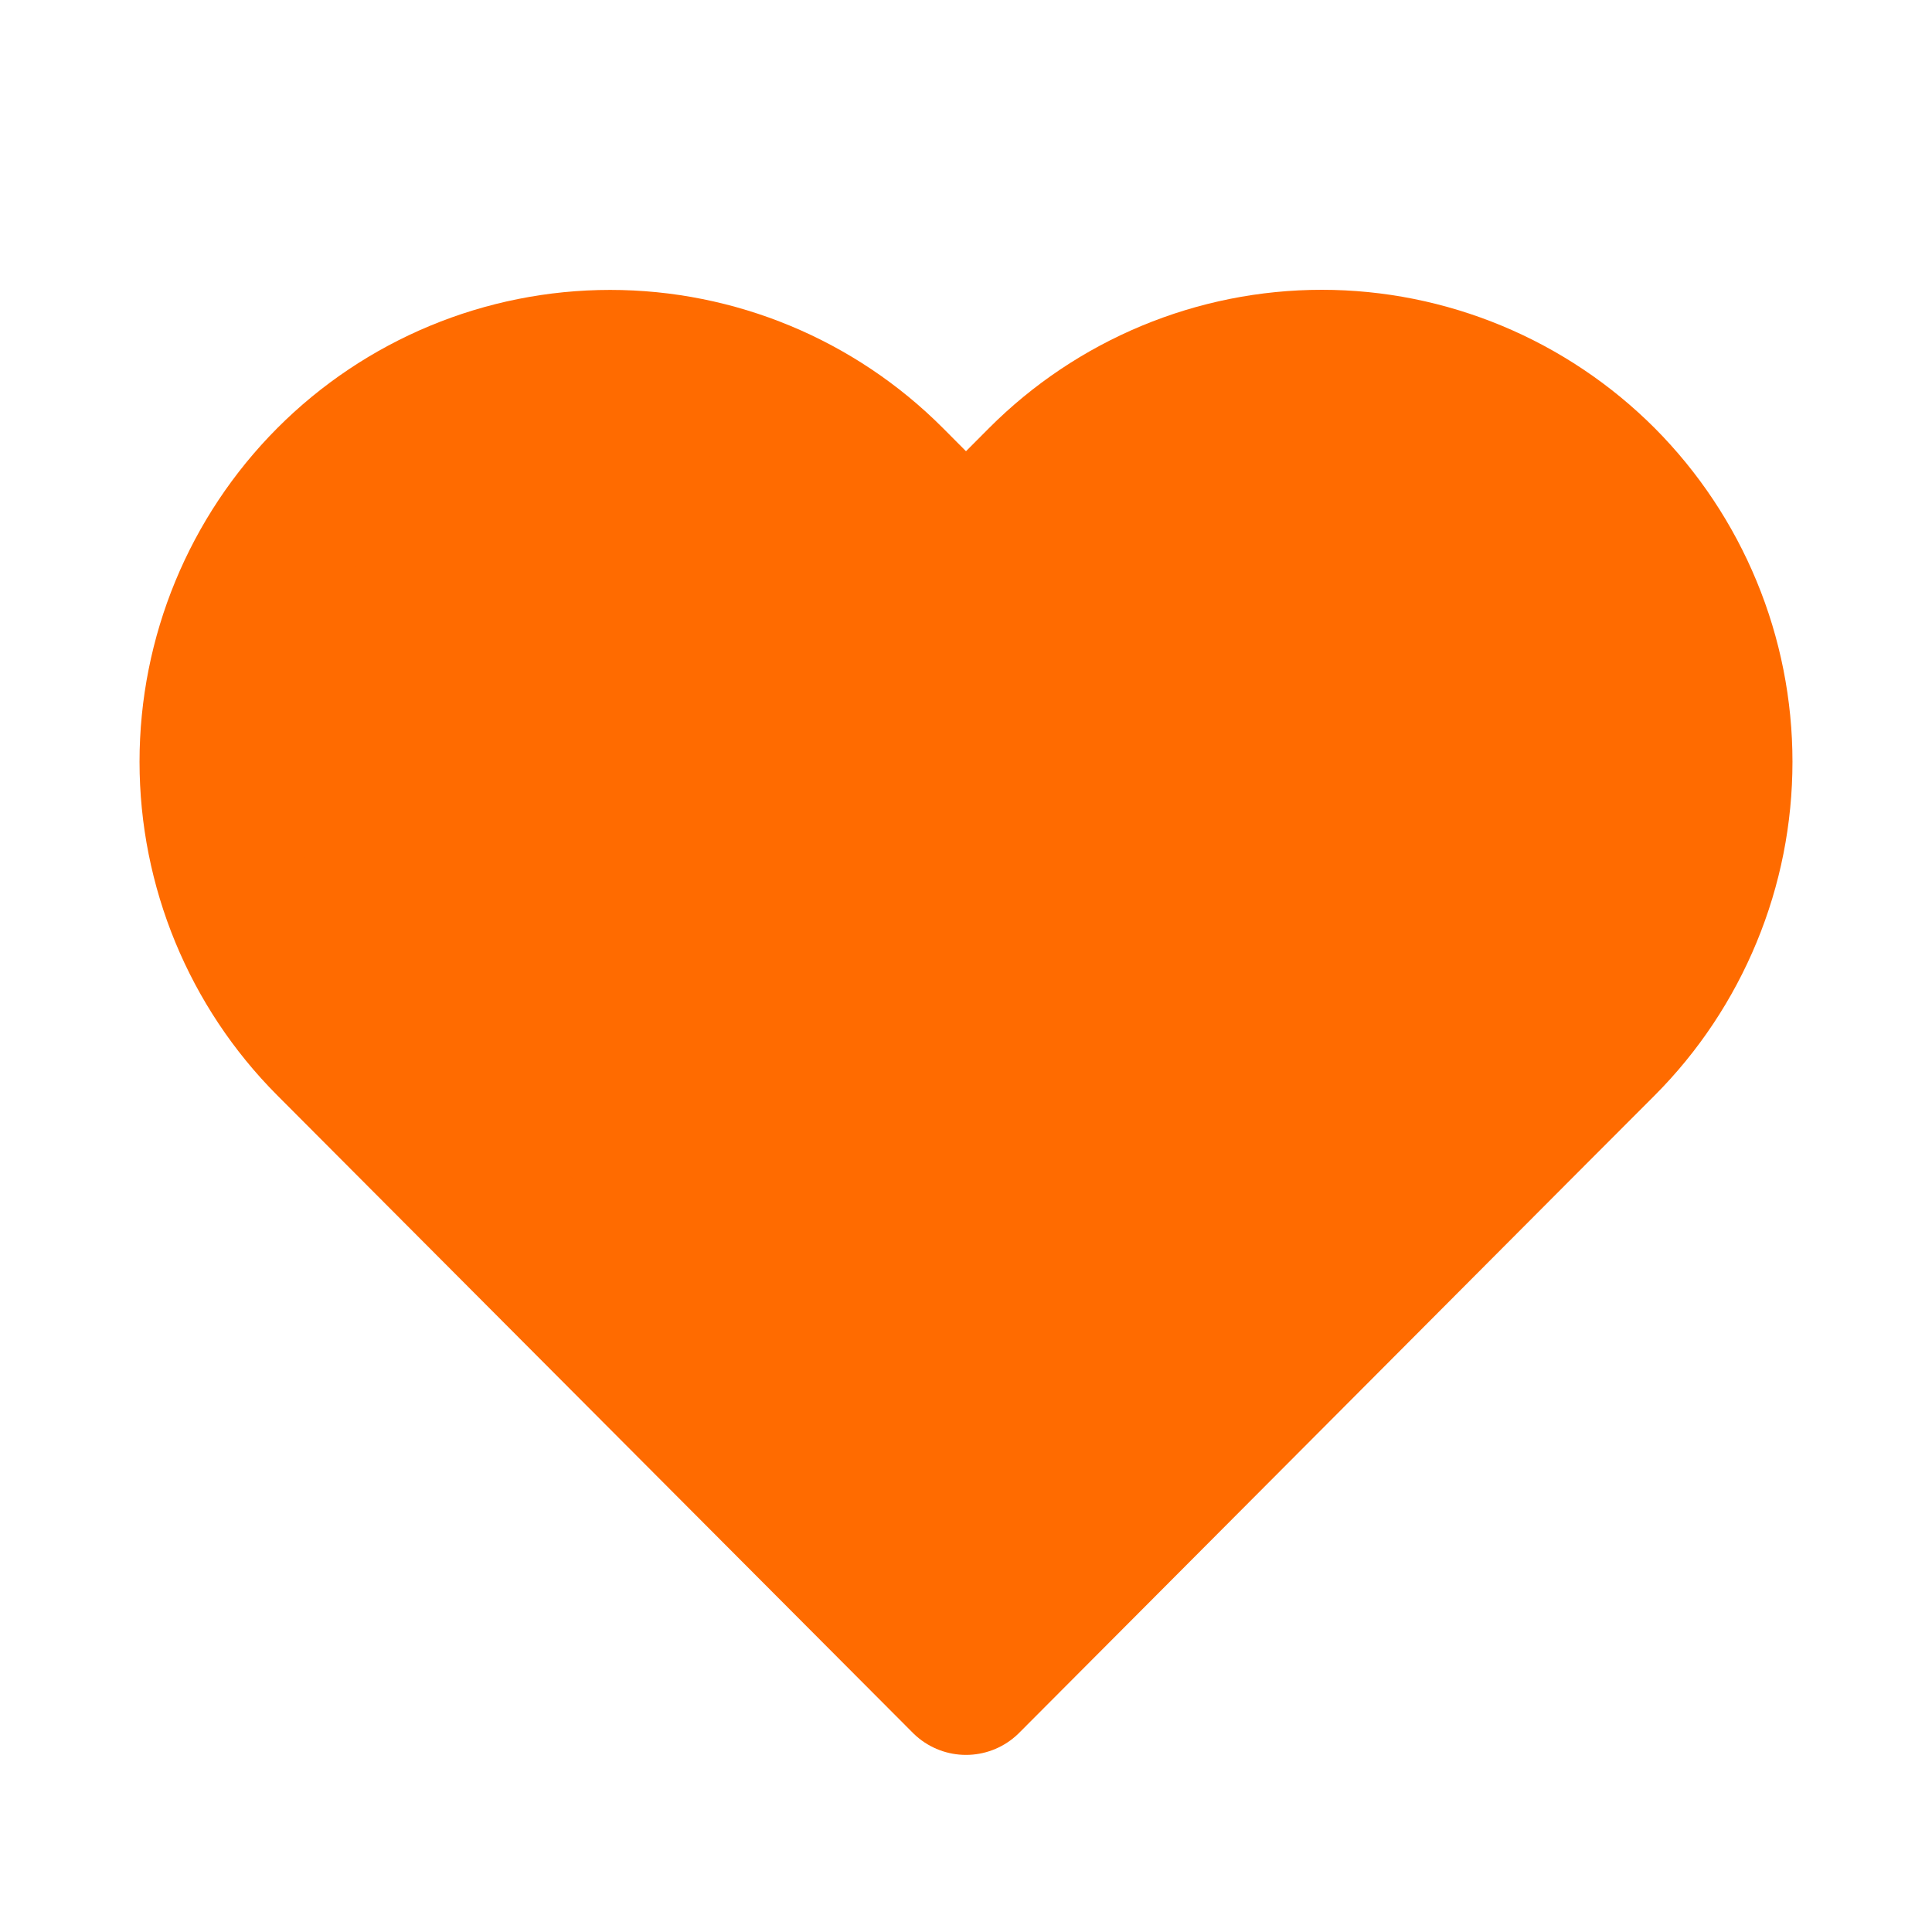
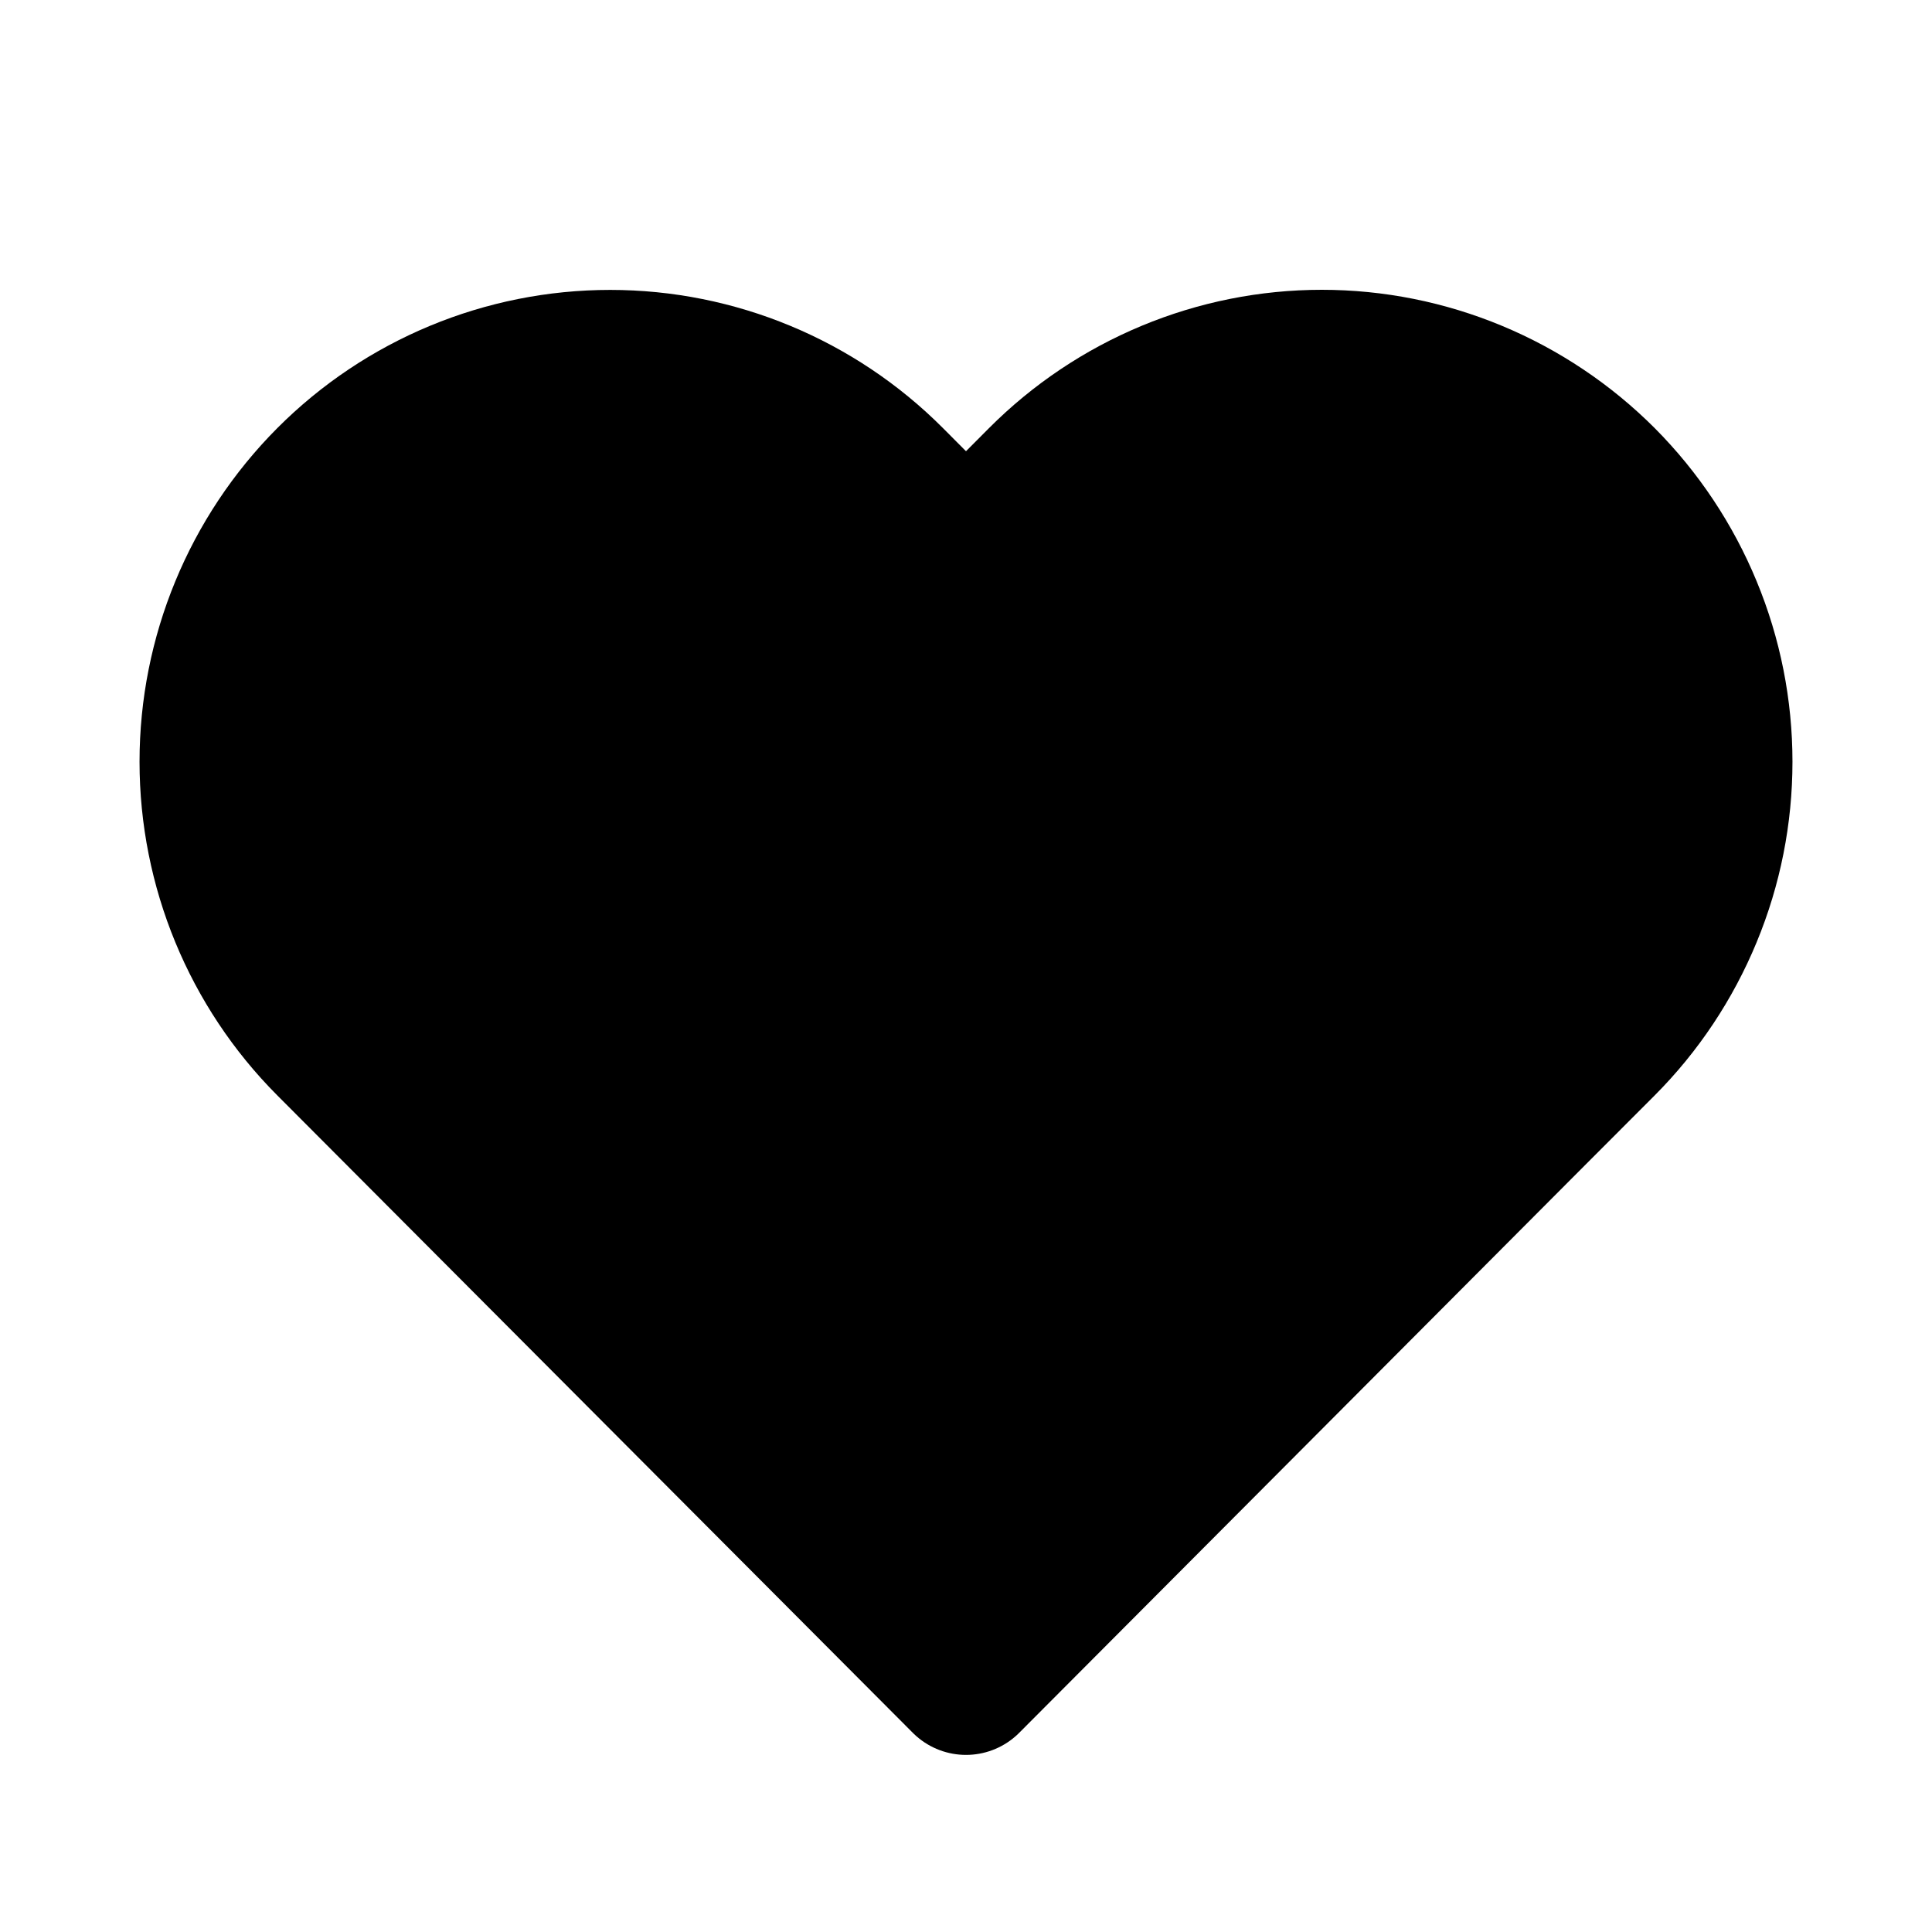
<svg xmlns="http://www.w3.org/2000/svg" width="18" height="18" viewBox="0 0 18 18" fill="none">
-   <path d="M14.921 4.483C14.578 4.14 14.172 3.868 13.725 3.682C13.278 3.496 12.799 3.4 12.315 3.4C11.831 3.4 11.352 3.496 10.905 3.682C10.458 3.868 10.052 4.14 9.71 4.483L9 5.196L8.29 4.483C7.599 3.79 6.662 3.401 5.685 3.401C4.707 3.401 3.77 3.79 3.079 4.483C2.388 5.177 2 6.117 2 7.097C2 8.077 2.388 9.018 3.079 9.711L3.789 10.423L9 15.65L14.21 10.423L14.921 9.711C15.263 9.368 15.534 8.96 15.719 8.512C15.905 8.063 16 7.583 16 7.097C16 6.612 15.905 6.131 15.719 5.682C15.534 5.234 15.263 4.827 14.921 4.483Z" fill="#FF6B00" stroke="#FF6B00" stroke-width="1.4" stroke-linecap="round" stroke-linejoin="round" />
+   <path d="M14.921 4.483C14.578 4.14 14.172 3.868 13.725 3.682C13.278 3.496 12.799 3.4 12.315 3.4C11.831 3.4 11.352 3.496 10.905 3.682C10.458 3.868 10.052 4.14 9.71 4.483L9 5.196L8.29 4.483C7.599 3.79 6.662 3.401 5.685 3.401C4.707 3.401 3.77 3.79 3.079 4.483C2.388 5.177 2 6.117 2 7.097C2 8.077 2.388 9.018 3.079 9.711L3.789 10.423L9 15.65L14.21 10.423L14.921 9.711C15.263 9.368 15.534 8.96 15.719 8.512C15.905 8.063 16 7.583 16 7.097C16 6.612 15.905 6.131 15.719 5.682C15.534 5.234 15.263 4.827 14.921 4.483Z" fill="#000" stroke="#000" stroke-width="1.4" stroke-linecap="round" stroke-linejoin="round" />
</svg>
